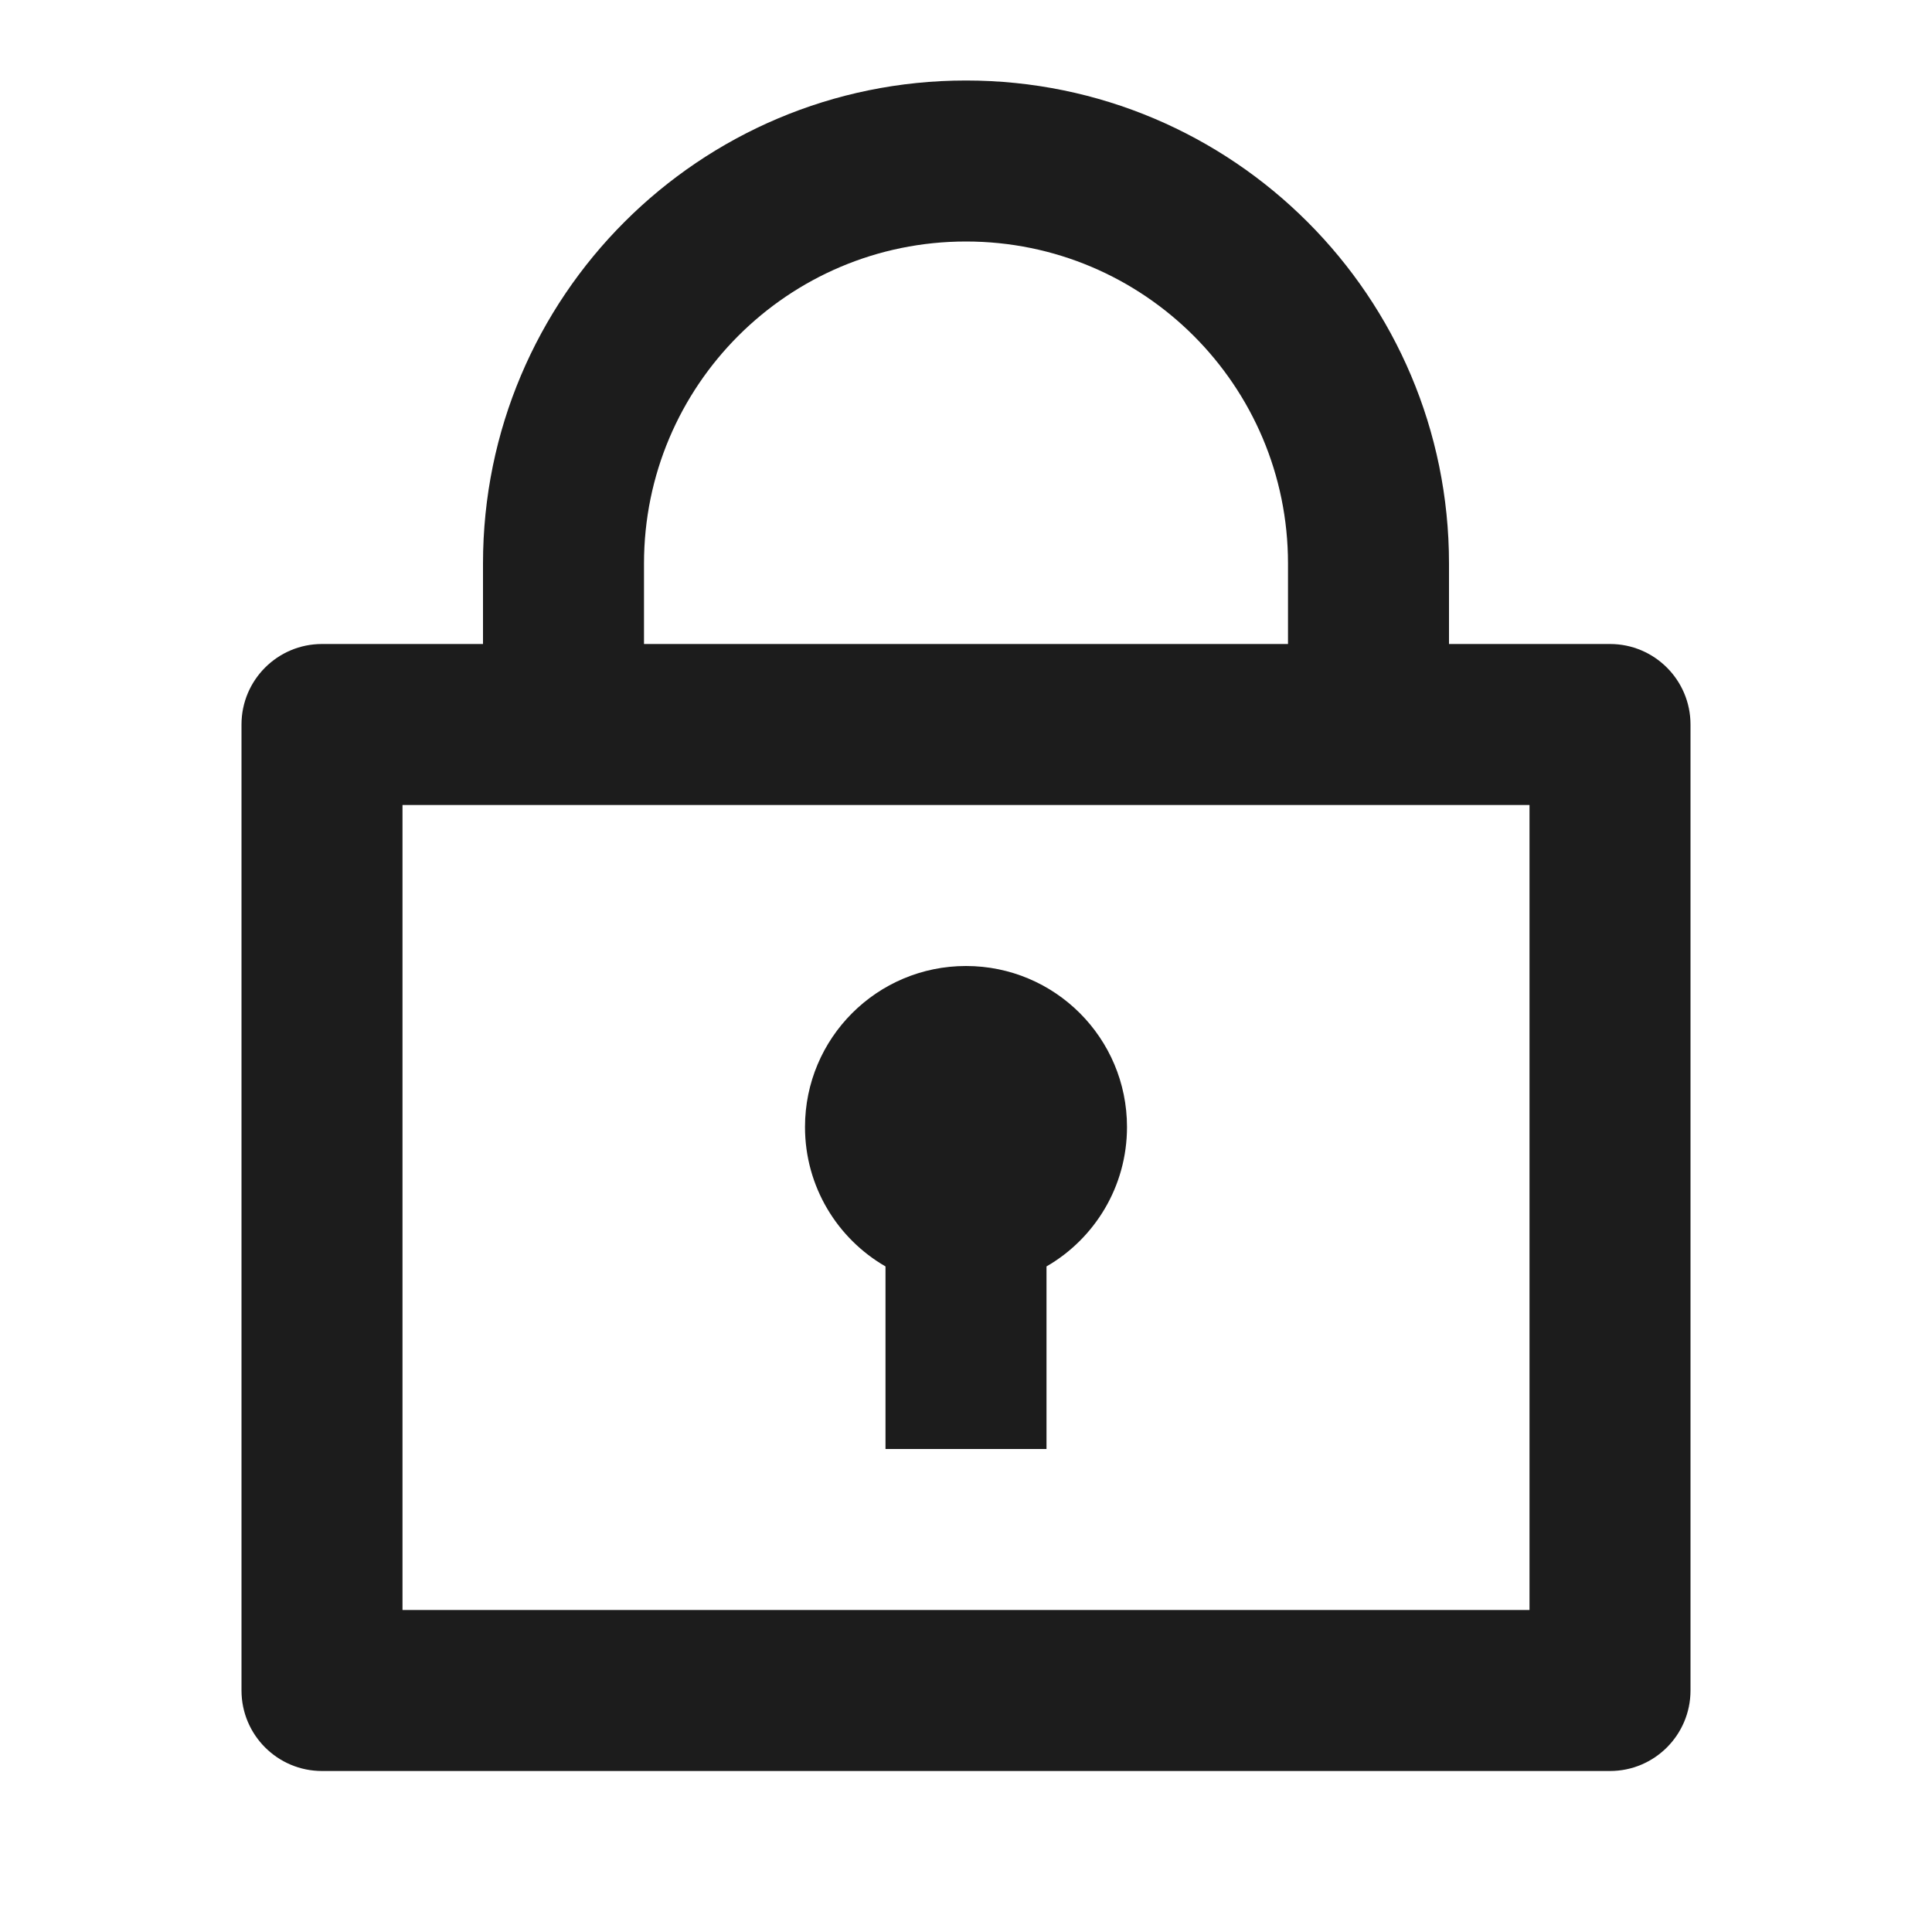
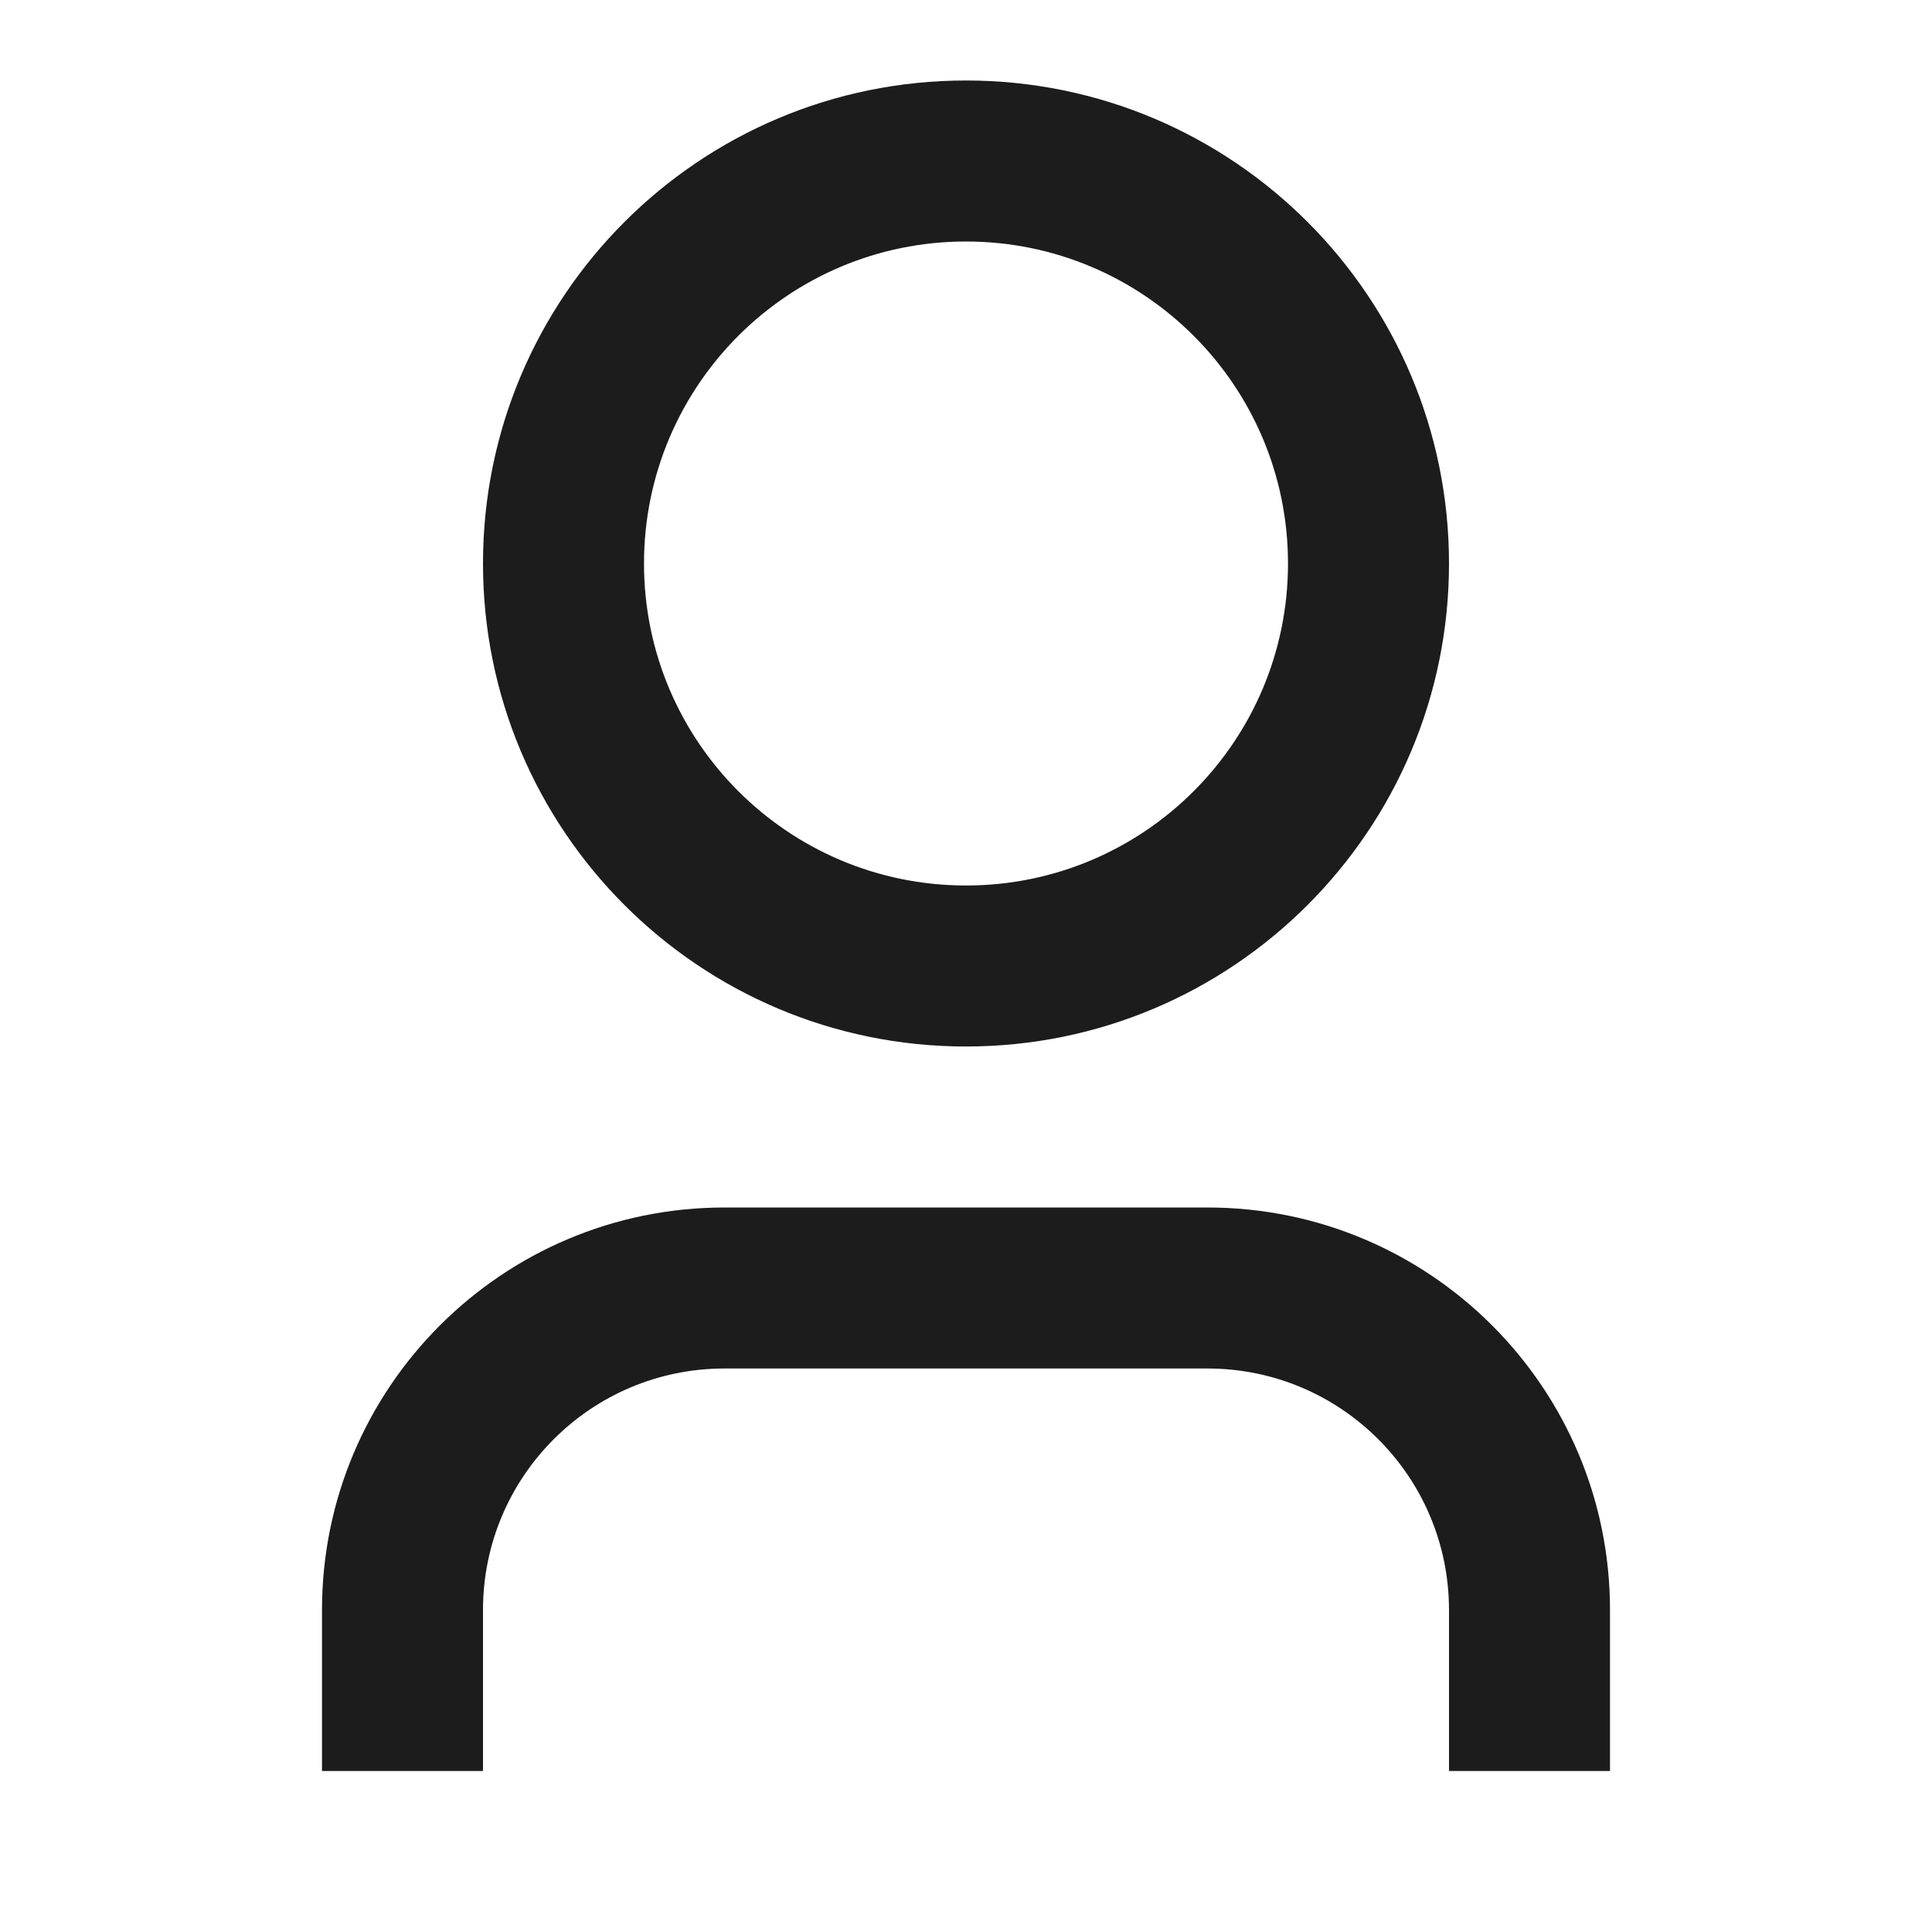
<svg xmlns="http://www.w3.org/2000/svg" width="24" height="24" viewBox="0 0 24 24" fill="none">
-   <path d="M6 8V7C6 3.686 8.686 1 12 1C15.314 1 18 3.686 18 7V8H20C20.552 8 21 8.448 21 9V21C21 21.552 20.552 22 20 22H4C3.448 22 3 21.552 3 21V9C3 8.448 3.448 8 4 8H6ZM19 10H5V20H19V10ZM11 15.732C10.402 15.387 10 14.74 10 14C10 12.895 10.895 12 12 12C13.105 12 14 12.895 14 14C14 14.74 13.598 15.387 13 15.732V18H11V15.732ZM8 8H16V7C16 4.791 14.209 3 12 3C9.791 3 8 4.791 8 7V8Z" fill="#1C1C1C" />
+   <path d="M20 22H18V20C18 18.343 16.657 17 15 17H9C7.343 17 6 18.343 6 20V22H4V20C4 17.239 6.239 15 9 15H15C17.761 15 20 17.239 20 20V22ZM12 13C8.686 13 6 10.314 6 7C6 3.686 8.686 1 12 1C15.314 1 18 3.686 18 7C18 10.314 15.314 13 12 13ZM12 11C14.209 11 16 9.209 16 7C16 4.791 14.209 3 12 3C9.791 3 8 4.791 8 7C8 9.209 9.791 11 12 11Z" fill="#1C1C1C" />
</svg>
